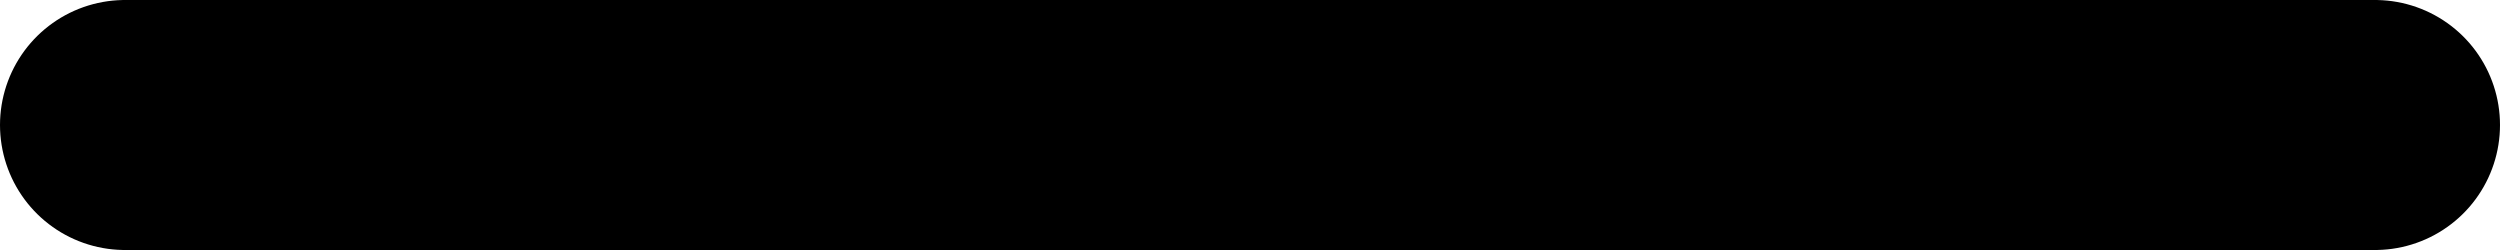
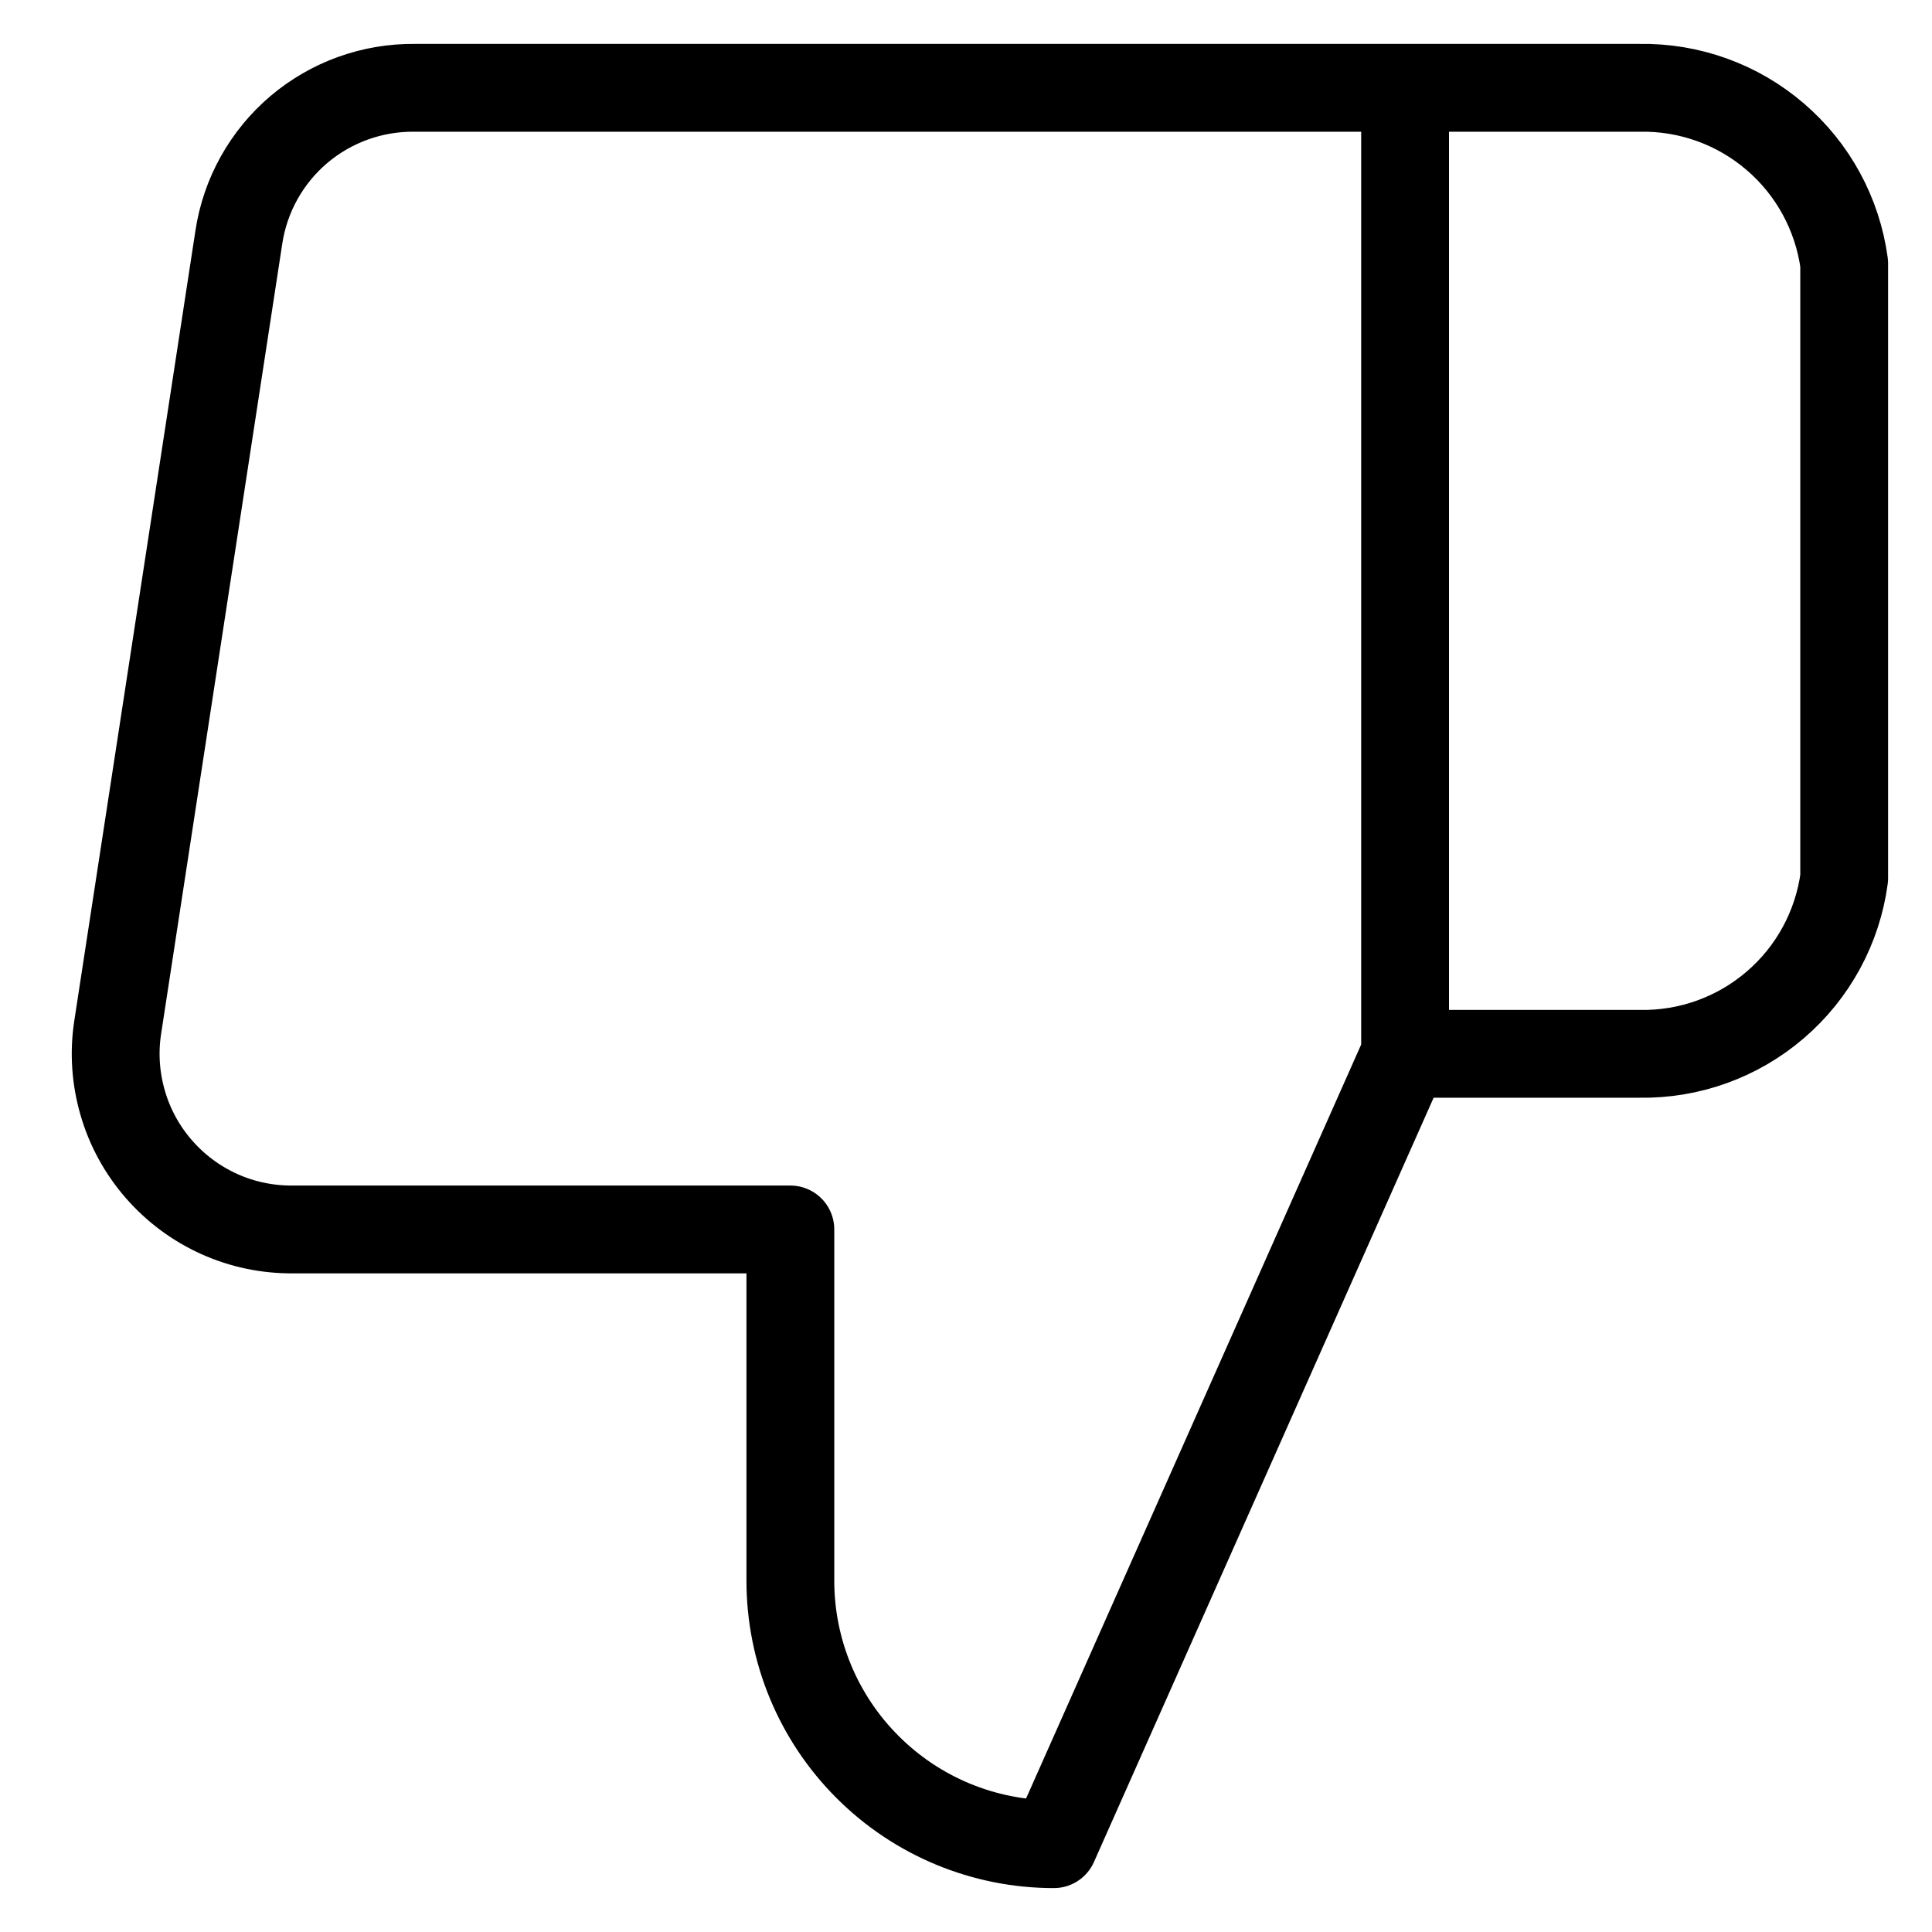
- <svg xmlns="http://www.w3.org/2000/svg" width="20" height="2" viewBox="0 0 20 2" fill="none">
-   <path d="M1 1H19" stroke="black" stroke-width="2" stroke-linecap="round" stroke-linejoin="round" />
+ <svg xmlns="http://www.w3.org/2000/svg" width="22" height="22" viewBox="0 0 22 22" fill="none">
+   <path d="M16 1H18.67C19.236 0.99 19.786 1.188 20.215 1.557C20.645 1.925 20.924 2.439 21 3V10C20.924 10.561 20.645 11.075 20.215 11.443C19.786 11.812 19.236 12.01 18.67 12H16M9 14V18C9 18.796 9.316 19.559 9.879 20.121C10.441 20.684 11.204 21 12 21L16 12V1H4.72C4.238 0.995 3.77 1.164 3.402 1.476C3.035 1.788 2.792 2.223 2.72 2.7L1.34 11.7C1.296 11.987 1.316 12.279 1.397 12.558C1.477 12.836 1.618 13.094 1.808 13.312C1.998 13.531 2.234 13.706 2.498 13.825C2.763 13.944 3.05 14.003 3.34 14H9Z" stroke="black" stroke-linecap="round" stroke-linejoin="round" />
</svg>
